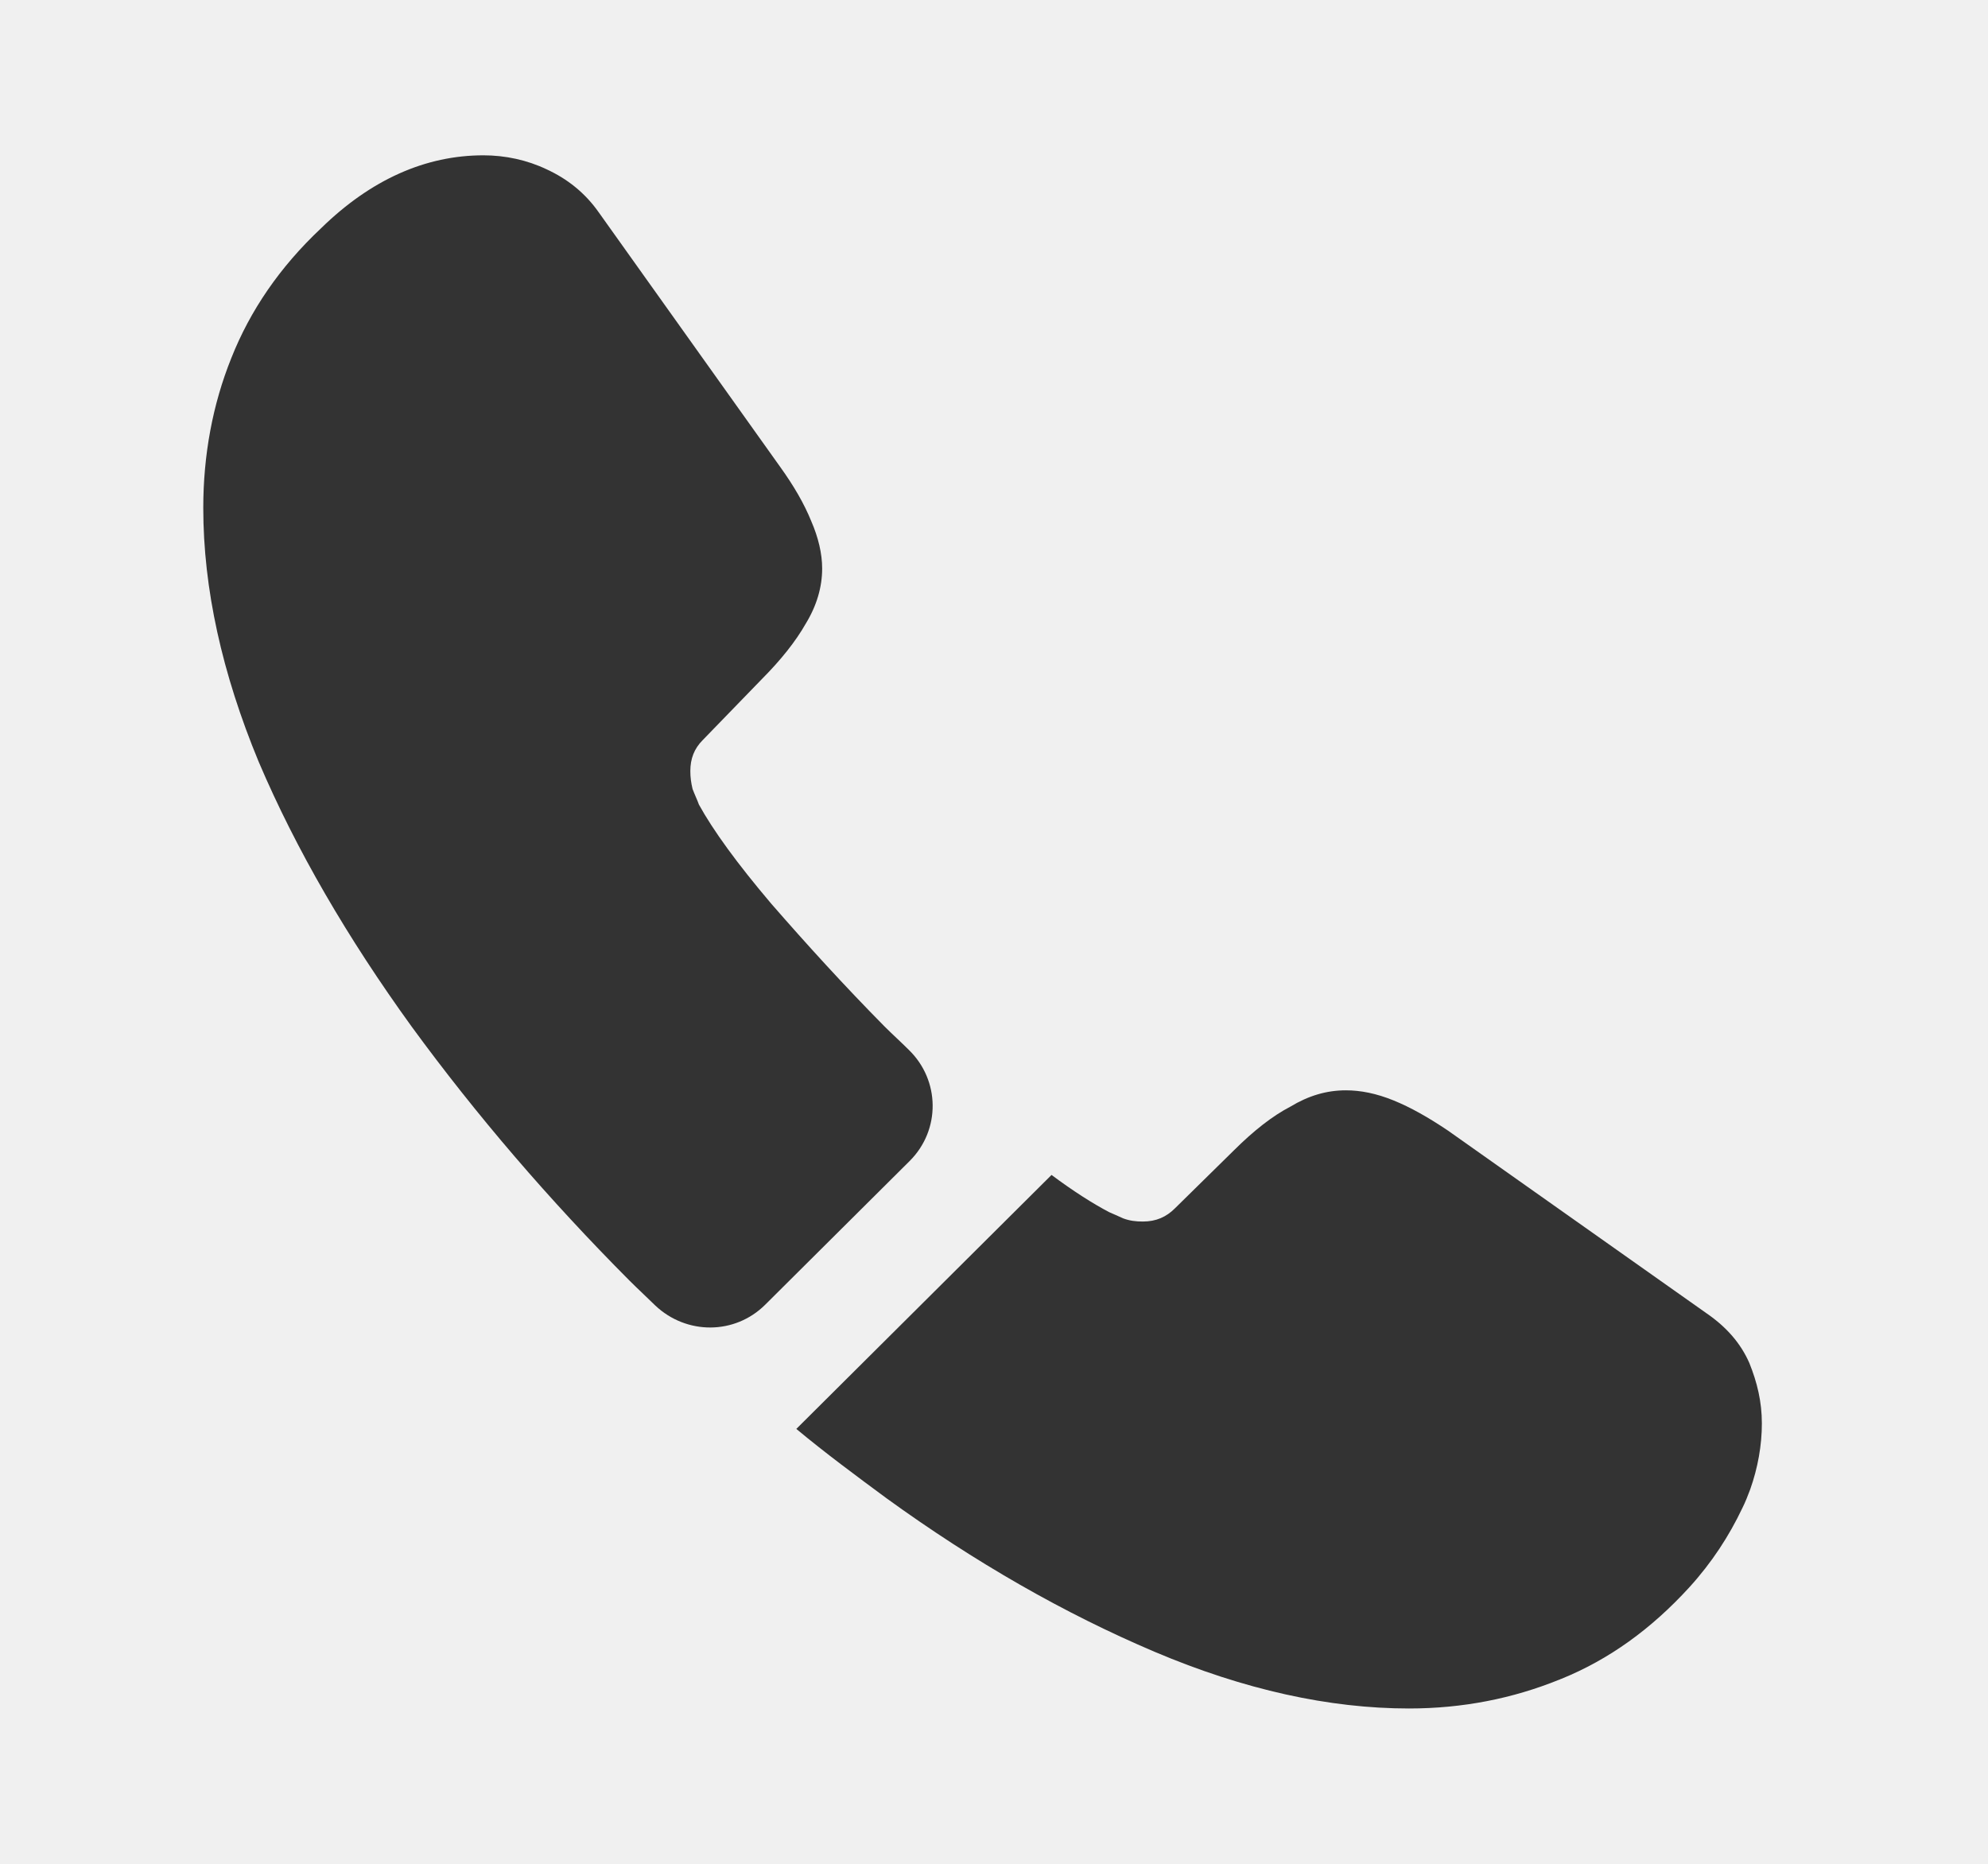
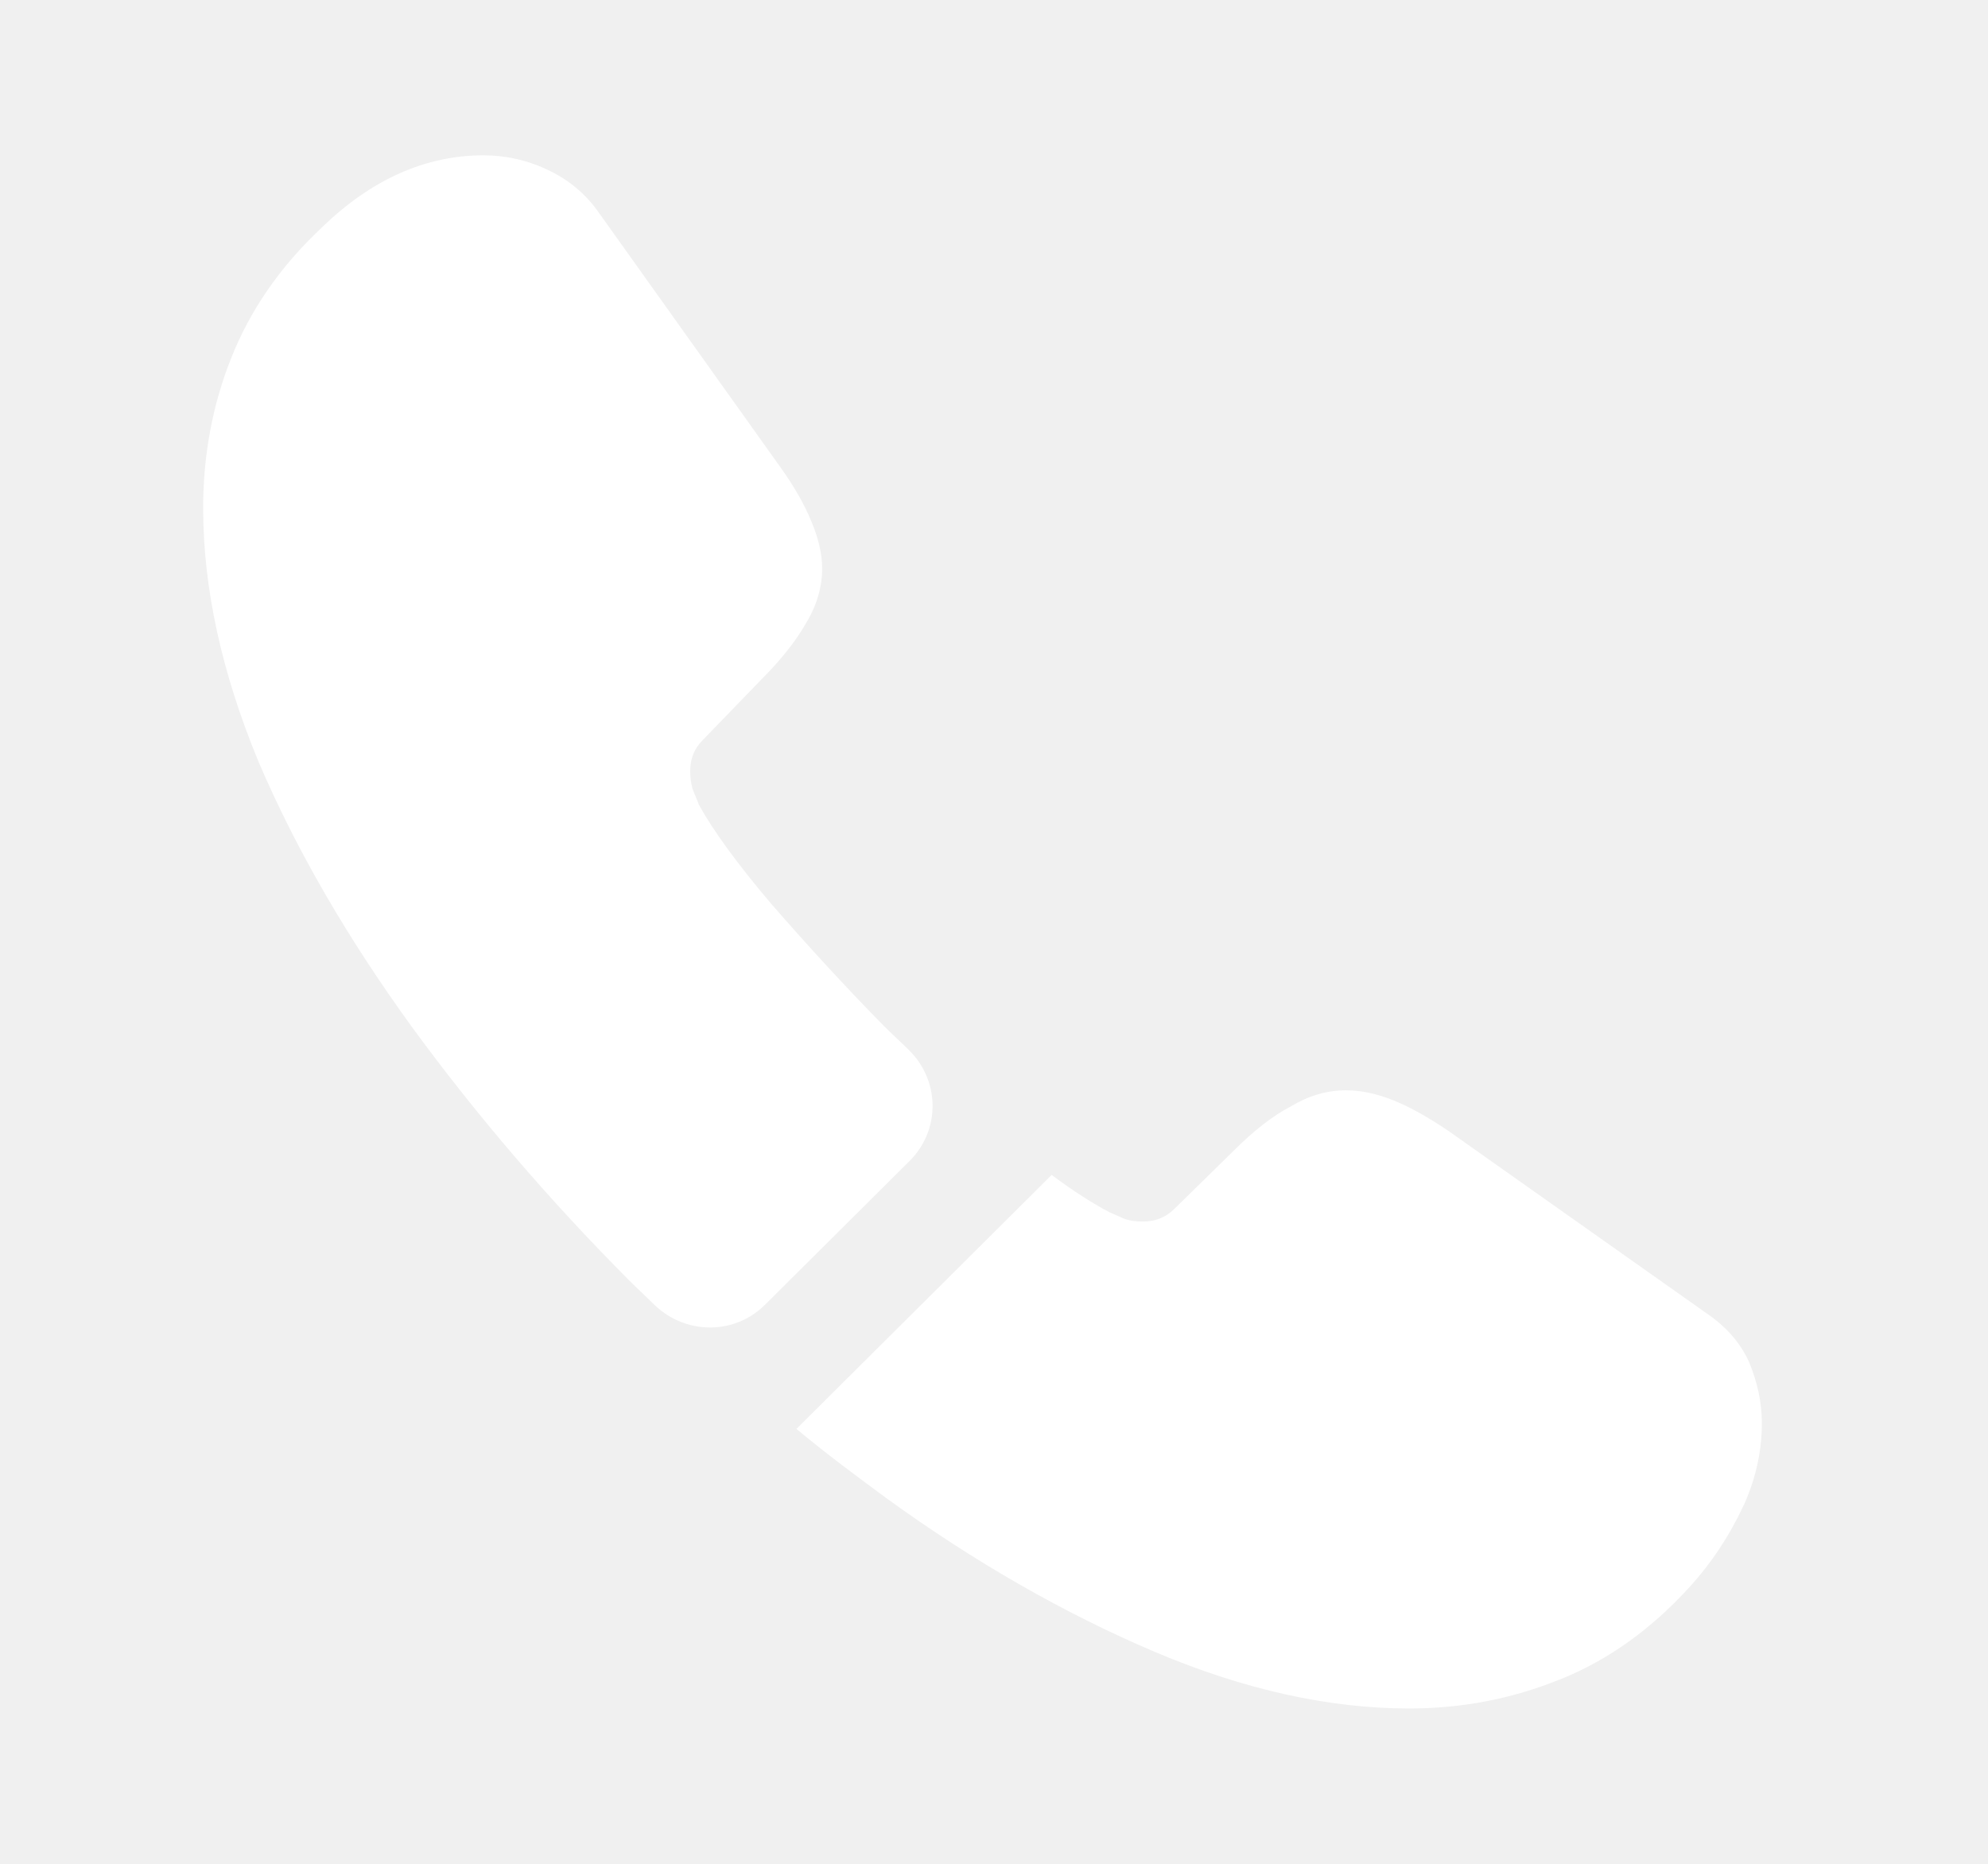
<svg xmlns="http://www.w3.org/2000/svg" width="16" height="15" viewBox="0 0 16 15" fill="none">
-   <path d="M7.321 9.344L6.159 10.5C5.914 10.744 5.524 10.744 5.273 10.506C5.204 10.438 5.135 10.375 5.066 10.306C4.419 9.656 3.834 8.975 3.313 8.262C2.798 7.55 2.383 6.838 2.082 6.131C1.787 5.419 1.636 4.737 1.636 4.088C1.636 3.663 1.711 3.256 1.862 2.881C2.013 2.5 2.251 2.15 2.584 1.837C2.986 1.444 3.426 1.25 3.891 1.25C4.067 1.25 4.243 1.288 4.4 1.363C4.563 1.438 4.708 1.55 4.821 1.712L6.278 3.756C6.391 3.913 6.473 4.056 6.529 4.194C6.586 4.325 6.617 4.456 6.617 4.575C6.617 4.725 6.573 4.875 6.485 5.019C6.404 5.162 6.284 5.312 6.134 5.463L5.656 5.956C5.587 6.025 5.556 6.106 5.556 6.206C5.556 6.256 5.562 6.3 5.574 6.35C5.593 6.4 5.612 6.438 5.625 6.475C5.738 6.681 5.933 6.95 6.209 7.275C6.492 7.6 6.793 7.931 7.12 8.262C7.183 8.325 7.252 8.387 7.315 8.45C7.566 8.694 7.572 9.094 7.321 9.344Z" fill="#333333" />
-   <path d="M14.18 11.456C14.18 11.631 14.148 11.812 14.086 11.987C14.067 12.037 14.048 12.087 14.023 12.137C13.916 12.362 13.778 12.575 13.596 12.775C13.288 13.112 12.949 13.356 12.565 13.512C12.559 13.512 12.553 13.519 12.547 13.519C12.176 13.669 11.774 13.75 11.34 13.75C10.7 13.75 10.015 13.6 9.293 13.294C8.57 12.987 7.848 12.575 7.132 12.056C6.887 11.875 6.642 11.694 6.409 11.5L8.463 9.456C8.639 9.587 8.796 9.687 8.928 9.756C8.96 9.769 8.997 9.787 9.041 9.806C9.092 9.825 9.142 9.831 9.198 9.831C9.305 9.831 9.387 9.794 9.456 9.725L9.933 9.256C10.09 9.1 10.241 8.981 10.386 8.906C10.53 8.819 10.675 8.775 10.832 8.775C10.951 8.775 11.077 8.8 11.215 8.856C11.353 8.912 11.498 8.994 11.655 9.1L13.734 10.569C13.897 10.681 14.01 10.812 14.079 10.969C14.142 11.125 14.18 11.281 14.18 11.456Z" fill="#333333" />
+   <path d="M7.32 9.344L6.158 10.5C5.913 10.744 5.524 10.744 5.272 10.506C5.203 10.438 5.134 10.375 5.065 10.306C4.418 9.656 3.834 8.975 3.313 8.262C2.797 7.55 2.383 6.838 2.081 6.131C1.786 5.419 1.635 4.737 1.635 4.088C1.635 3.663 1.711 3.256 1.861 2.881C2.012 2.5 2.251 2.15 2.584 1.837C2.986 1.444 3.426 1.25 3.89 1.25C4.066 1.25 4.242 1.288 4.399 1.363C4.563 1.438 4.707 1.55 4.82 1.712L6.278 3.756C6.391 3.913 6.472 4.056 6.529 4.194C6.585 4.325 6.617 4.456 6.617 4.575C6.617 4.725 6.573 4.875 6.485 5.019C6.403 5.162 6.284 5.312 6.133 5.463L5.656 5.956C5.587 6.025 5.555 6.106 5.555 6.206C5.555 6.256 5.561 6.3 5.574 6.35C5.593 6.4 5.612 6.438 5.624 6.475C5.737 6.681 5.932 6.95 6.208 7.275C6.491 7.6 6.793 7.931 7.119 8.262C7.182 8.325 7.251 8.387 7.314 8.45C7.565 8.694 7.572 9.094 7.32 9.344Z" fill="white" />
+   <path d="M14.18 11.456C14.18 11.631 14.149 11.812 14.086 11.987C14.067 12.037 14.048 12.087 14.023 12.137C13.916 12.362 13.778 12.575 13.596 12.775C13.288 13.112 12.949 13.356 12.566 13.512C12.56 13.512 12.553 13.519 12.547 13.519C12.176 13.669 11.774 13.75 11.341 13.75C10.7 13.75 10.015 13.6 9.293 13.294C8.571 12.987 7.848 12.575 7.132 12.056C6.887 11.875 6.642 11.694 6.41 11.5L8.464 9.456C8.64 9.587 8.797 9.687 8.929 9.756C8.96 9.769 8.998 9.787 9.042 9.806C9.092 9.825 9.142 9.831 9.199 9.831C9.306 9.831 9.387 9.794 9.456 9.725L9.934 9.256C10.091 9.1 10.242 8.981 10.386 8.906C10.531 8.819 10.675 8.775 10.832 8.775C10.951 8.775 11.077 8.8 11.215 8.856C11.354 8.912 11.498 8.994 11.655 9.1L13.734 10.569C13.898 10.681 14.011 10.812 14.08 10.969C14.143 11.125 14.18 11.281 14.18 11.456Z" fill="white" />
</svg>
